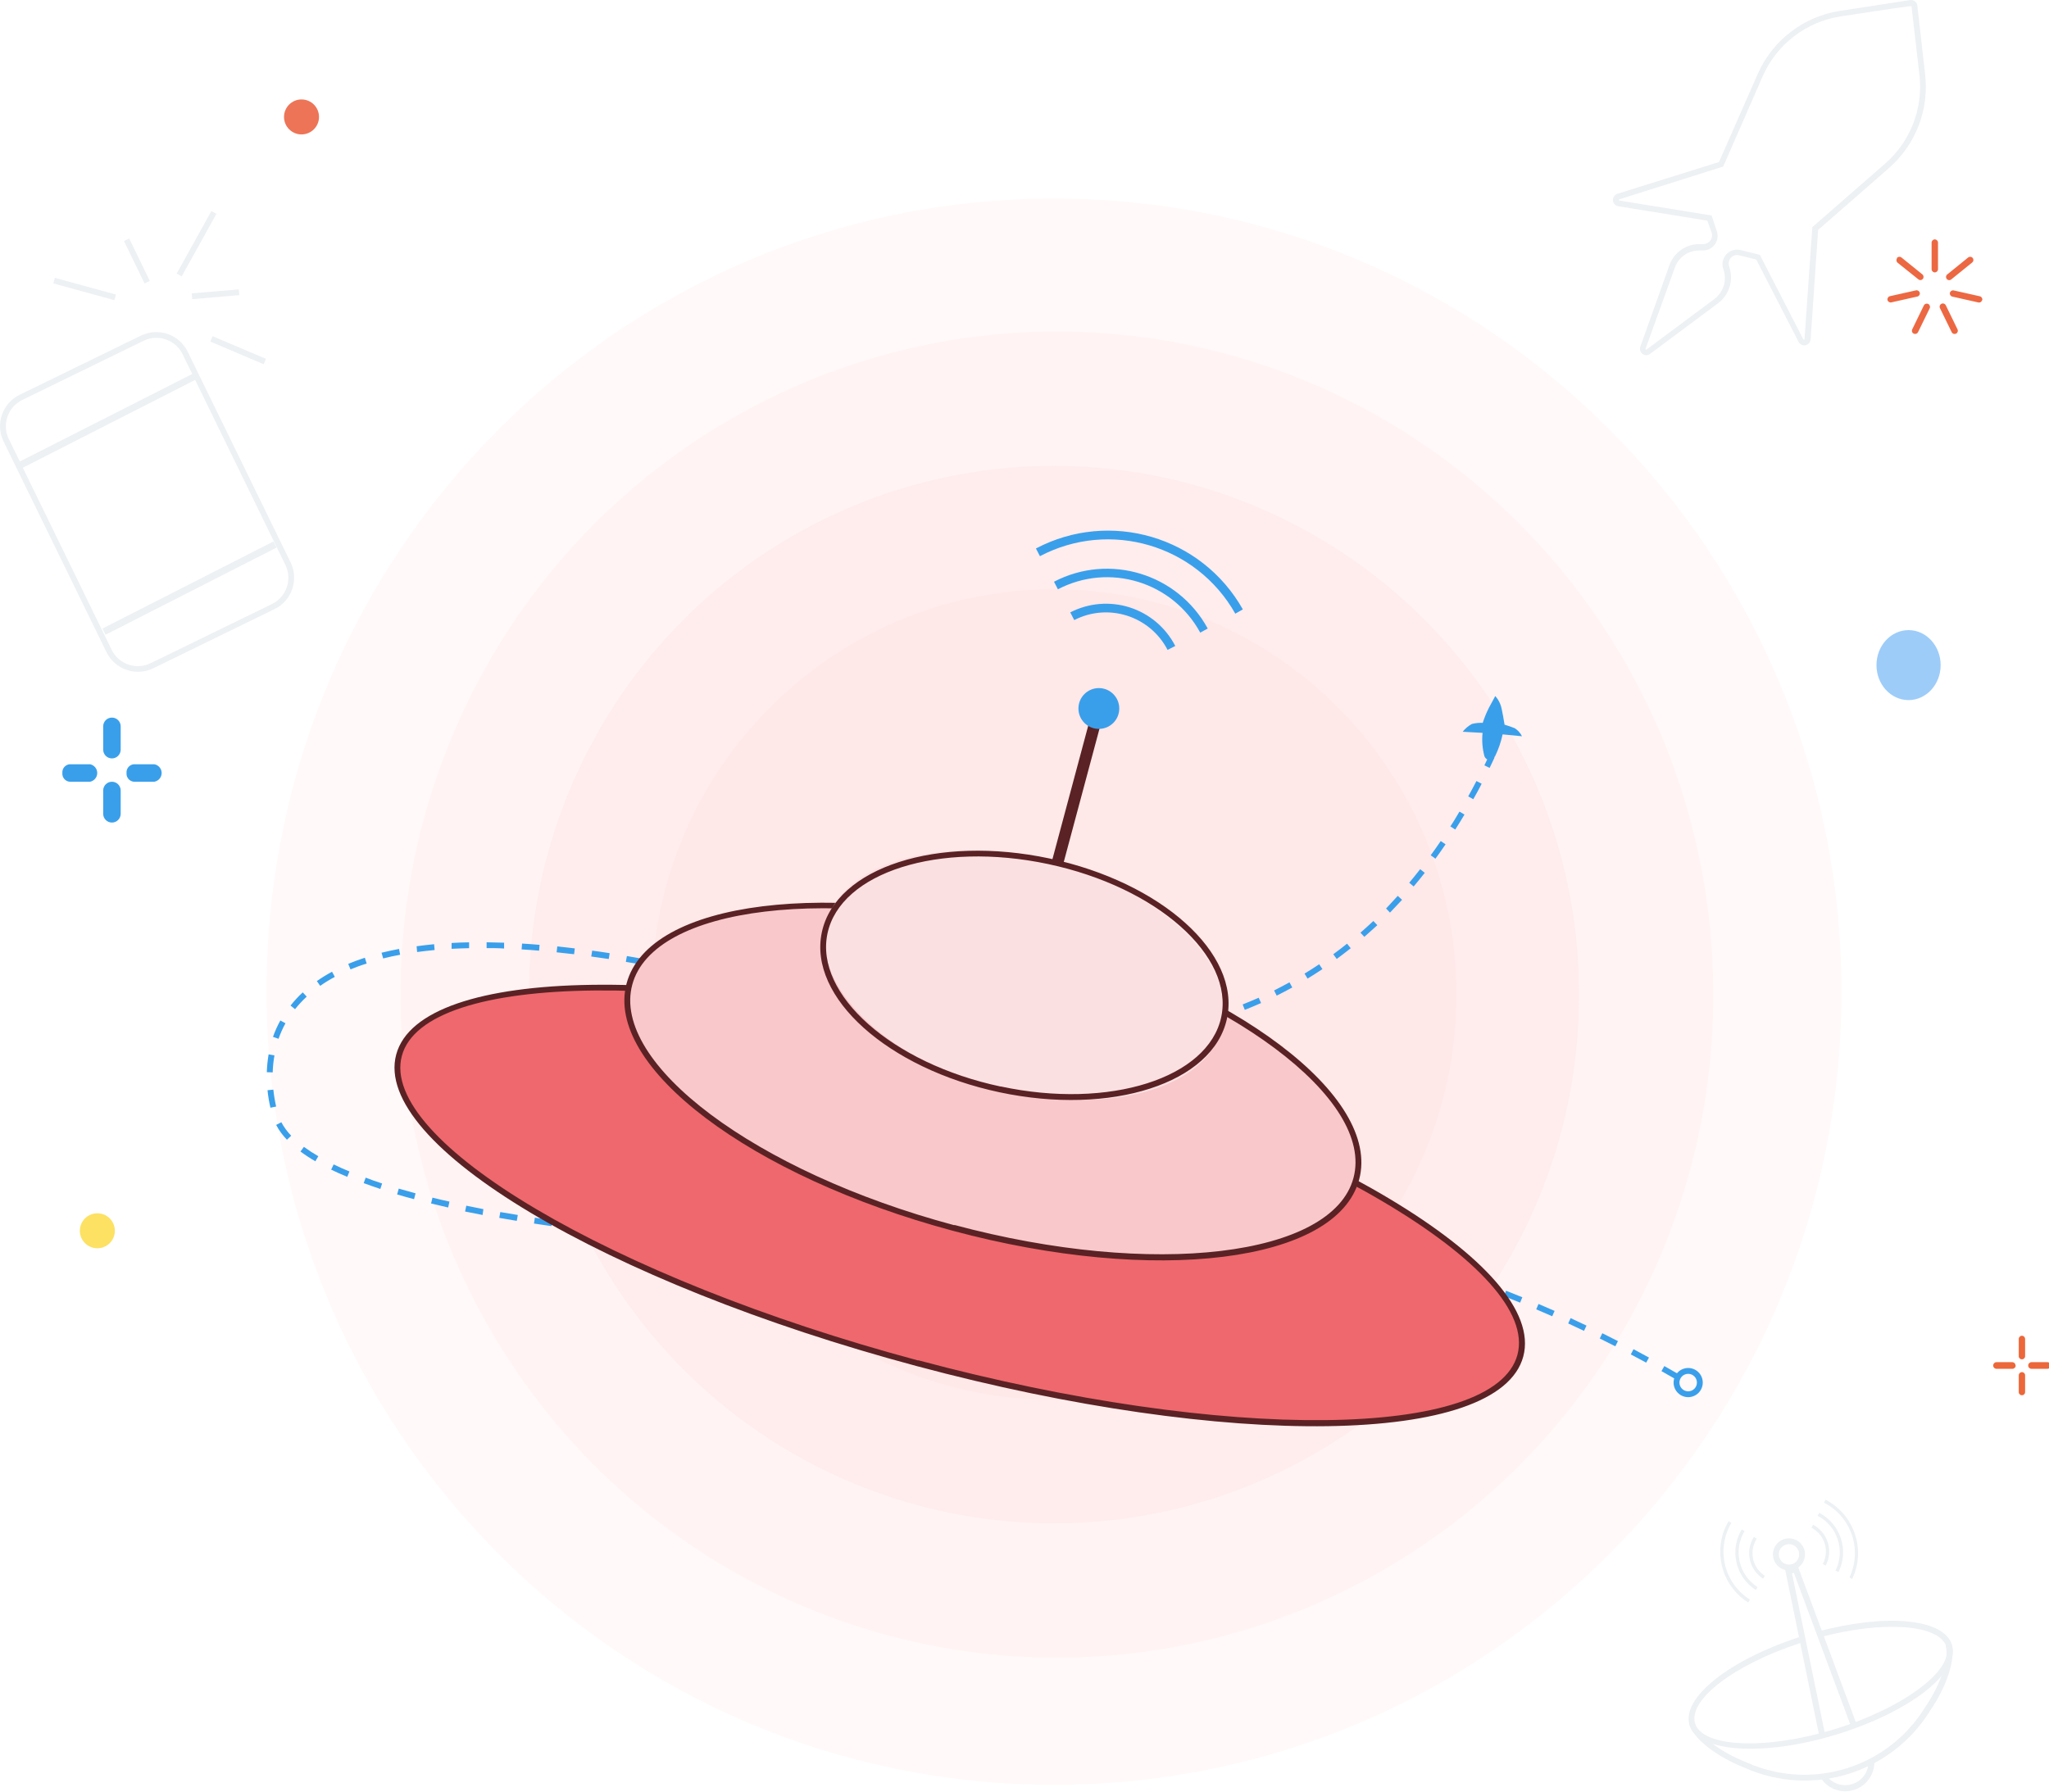
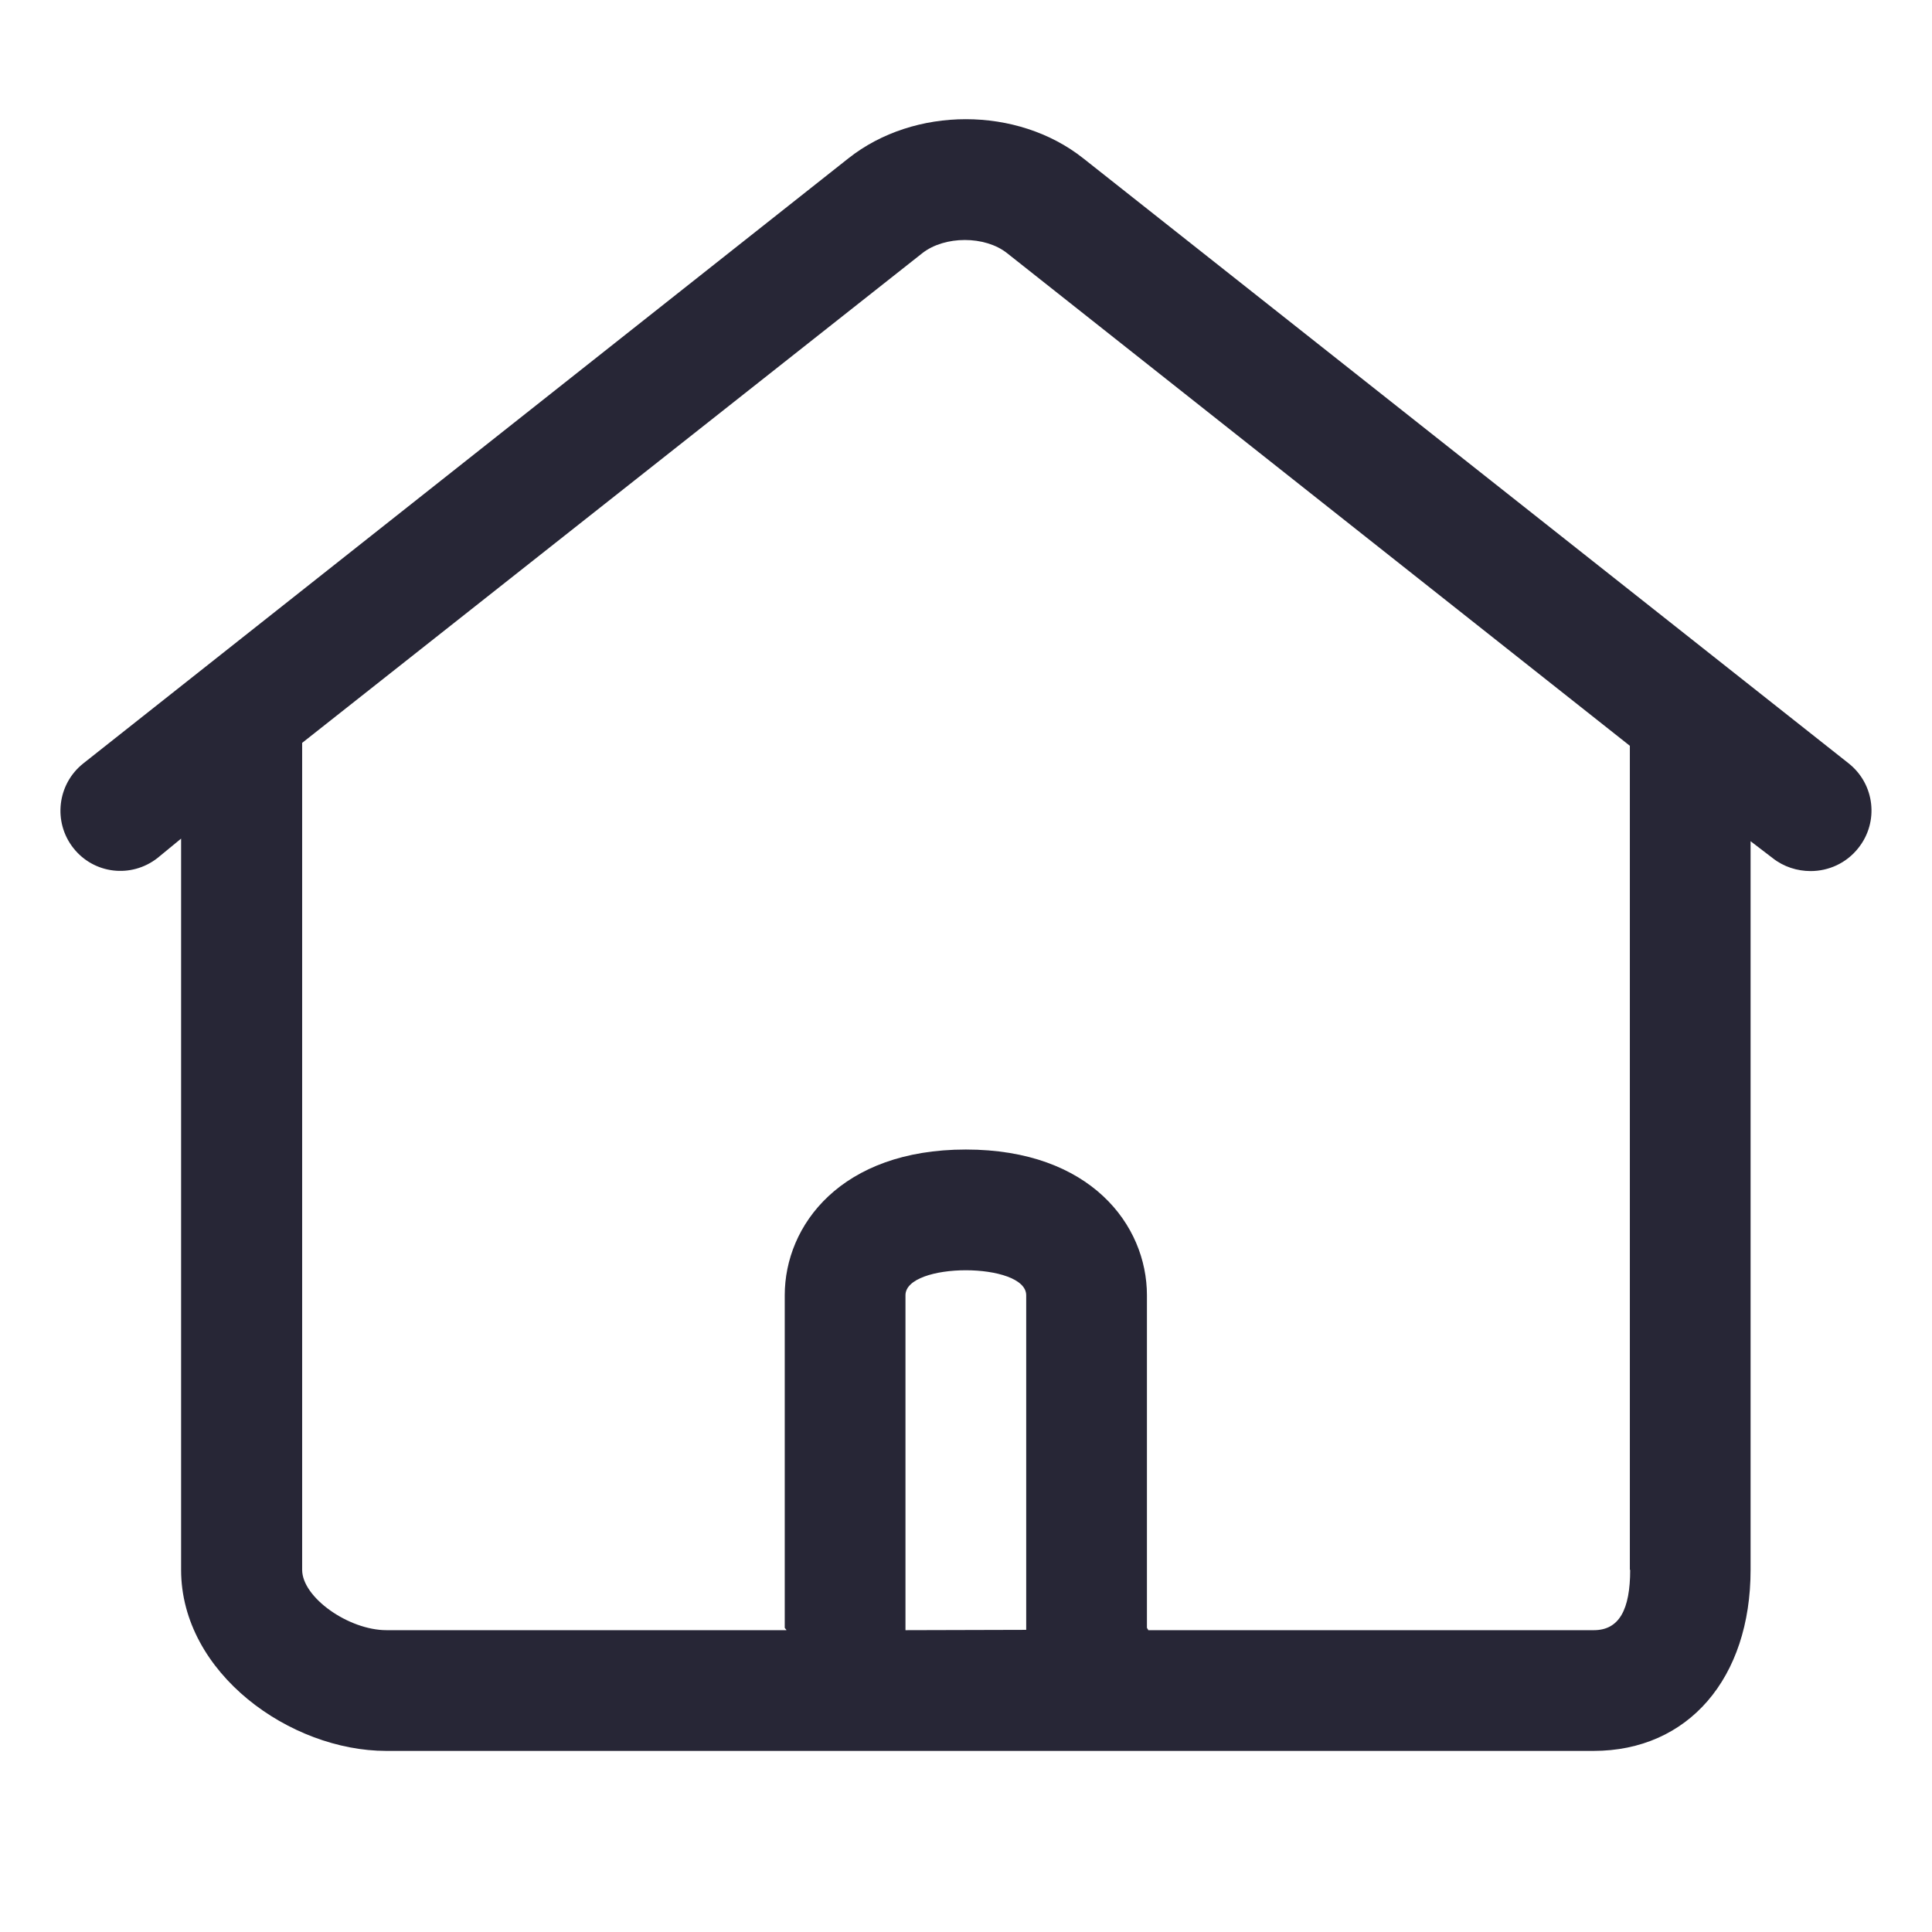
- <svg xmlns="http://www.w3.org/2000/svg" t="1537338268752" class="icon" style="" viewBox="0 0 1171 1024" version="1.1" p-id="2623" width="146.375" height="128">
+ <svg xmlns="http://www.w3.org/2000/svg" version="1.1" width="200" height="200" viewBox="0 0 200 200">
  <defs>
-     <style type="text/css" />
+     <style type="text/css">
+ @font-face {
+   font-family: "ifont";
+   src: url("//at.alicdn.com/t/font_1442373896_4754455.eot?#iefix") format("embedded-opentype"), url("//at.alicdn.com/t/font_1442373896_4754455.woff") format("woff"), url("//at.alicdn.com/t/font_1442373896_4754455.ttf") format("truetype"), url("//at.alicdn.com/t/font_1442373896_4754455.svg#ifont") format("svg");
+ }
+ 
+ </style>
  </defs>
-   <path d="M152.314 566.89a453.376 450.043 90 1 0 900.086 0 453.376 450.043 90 1 0-900.086 0Z" fill="#FFF9F9" p-id="2624" />
-   <path d="M228.988 568.557a378.369 375.036 90 1 0 750.071 0 378.369 375.036 90 1 0-750.071 0Z" fill="#FFF3F3" p-id="2625" />
-   <path d="M302.329 568.557a301.695 300.029 90 1 0 600.057 0 301.695 300.029 90 1 0-600.057 0Z" fill="#FFEDED" p-id="2626" />
-   <path d="M372.335 568.557a231.689 230.022 90 1 0 460.044 0 231.689 230.022 90 1 0-460.044 0Z" fill="#FFE8E8" p-id="2627" />
-   <path d="M55.639 703.57m-10.001 0a10.001 10.001 0 1 0 20.002 0 10.001 10.001 0 1 0-20.002 0Z" fill="#FCE163" p-id="2628" />
-   <path d="M1105.738 136.849a1.834 1.834 0 0 1 1.834 1.834v15.235a1.834 1.834 0 0 1-3.667 0V138.683a1.834 1.834 0 0 1 1.834-1.834z m21.635 10.601a1.834 1.834 0 0 1-0.267 2.6l-11.834 9.568a1.834 1.834 0 1 1-2.3-2.834l11.834-9.601a1.834 1.834 0 0 1 2.567 0.267z m5.401 24.069a1.8 1.8 0 0 1-2.2 1.367l-14.835-3.334a1.81 1.81 0 1 1 0.8-3.534l14.868 3.334a1.867 1.867 0 0 1 1.467 2.167z m-14.968 19.202a1.8 1.8 0 0 1-2.434-0.867l-6.667-13.668a1.857 1.857 0 1 1 3.334-1.633l6.667 13.701a1.834 1.834 0 0 1-0.8 2.467z m-24.136 0a1.834 1.834 0 0 1-0.833-2.467l6.667-13.701a1.857 1.857 0 0 1 3.334 1.633l-6.667 13.668a1.8 1.8 0 0 1-2.4 0.867z m-14.968-19.202a1.867 1.867 0 0 1 1.367-2.2l14.868-3.334a1.834 1.834 0 0 1 2.2 1.367 1.8 1.8 0 0 1-1.367 2.167l-14.868 3.334a1.834 1.834 0 0 1-2.2-1.367z m5.401-24.069a1.834 1.834 0 0 1 2.567-0.267l11.968 9.668a1.834 1.834 0 0 1 0.267 2.567 1.8 1.8 0 0 1-2.567 0.267l-11.868-9.501a1.867 1.867 0 0 1-0.267-2.6z" fill="#EC6842" p-id="2629" />
-   <path d="M1155.51 763.575a1.834 1.834 0 0 1 1.834 1.834v9.568a1.834 1.834 0 1 1-3.634 0v-9.568a1.834 1.834 0 0 1 1.8-1.834z m0 20.802a1.8 1.8 0 0 1 1.834 1.8v9.568a1.8 1.8 0 0 1-1.834 1.834 1.8 1.8 0 0 1-1.8-1.834v-9.568a1.8 1.8 0 0 1 1.8-1.8z m16.468-3.8a1.9 1.9 0 0 1-1.834 1.9h-9.134a1.9 1.9 0 0 1 0-3.8h9.134a1.9 1.9 0 0 1 1.834 1.9z m-20.002 0a1.9 1.9 0 0 1-1.834 1.9h-9.134a1.9 1.9 0 0 1 0-3.8h9.134a1.9 1.9 0 0 1 1.733 1.9z" fill="#EC673A" p-id="2630" />
-   <path d="M63.973 410.208a5 5 0 0 1 5 5v13.335a5 5 0 0 1-10.001 0v-13.335a5 5 0 0 1 5-5z m0 36.67a5 5 0 0 1 5 5v13.335a5 5 0 0 1-10.001 0v-13.335a5 5 0 0 1 5-5z m8.334-5a4.634 4.634 0 0 1 4.167-5h11.668a5.067 5.067 0 0 1 0 10.001h-11.668a4.634 4.634 0 0 1-4.167-5z m-36.67 0a4.634 4.634 0 0 1 4.167-5h11.668a5.1 5.1 0 0 1 0 10.001h-11.668a4.634 4.634 0 0 1-4.167-5z" fill="#3A9FEA" p-id="2631" />
-   <path d="M172.316 66.842m-10.001 0a10.001 10.001 0 1 0 20.002 0 10.001 10.001 0 1 0-20.002 0Z" fill="#ED7457" p-id="2632" />
-   <path d="M1072.402 380.205a20.002 18.335 90 1 0 36.67 0 20.002 18.335 90 1 0-36.67 0Z" fill="#9DCCF9" p-id="2633" />
-   <path d="M959.858 785.877c-2.9-1.7-5.801-3.334-8.701-4.967l-1.633 2.9 8.667 4.934z m-17.468-9.834l-8.834-4.767-1.567 2.967 8.801 4.7z m-17.735-9.401l-8.934-4.5-1.467 3 8.901 4.467z m-17.968-8.868c-3.034-1.467-6.034-2.867-9.068-4.267l-1.4 3.034c3 1.367 6.034 2.8 9.034 4.234z m-18.235-8.401c-3.067-1.367-6.134-2.667-9.201-3.967l-1.3 3.067c3.034 1.267 6.101 2.6 9.134 3.967z m-18.435-7.801l-9.334-3.734-1.2 3.134 9.268 3.667z m-18.735-7.267c-3.134-1.167-6.267-2.3-9.434-3.334l-1.1 3.134 9.401 3.334z m-18.935-6.667c-3.334-1.067-6.367-2.067-9.534-3.067l-1 3.167 9.468 3.067z m-19.168-6.001c-3.334-0.933-6.434-1.867-9.634-2.734l-0.9 3.334c3.334 0.867 6.401 1.8 9.601 2.734z m-19.302-5.301c-3.334-0.833-6.467-1.633-9.734-2.4l-0.767 3.334c3.334 0.767 6.467 1.567 9.668 2.4z m-19.502-4.634c-3.334-0.7-6.667-1.4-9.834-2.034l-0.633 3.334c3.334 0.633 6.501 1.333 9.734 2.034z m-19.702-3.9c-3.334-0.567-6.667-1.133-10.001-1.633l-0.533 3.334c3.334 0.533 6.667 1.067 9.834 1.667z m-20.002-3.134l-10.001-1.267-0.367 3.334c3.334 0.367 6.667 0.8 10.001 1.233z m-20.002-2.334c-3.334-0.333-6.667-0.6-10.001-0.867l-0.267 3.334c3.334 0.233 6.667 0.533 10.001 0.867z m-20.002-1.533c-3.334-0.2-6.667-0.367-10.001-0.467v3.334c3.334 0 6.667 0.267 10.001 0.467z m-20.002-0.733h-10.001v3.334h10.001z m-20.002 0c-3.334 0-6.667 0.2-10.001 0.367l0.167 3.334c3.334-0.167 6.667-0.267 10.001-0.367z m-20.002 0.933l-10.001 0.8 0.267 3.334c3.334-0.3 6.667-0.533 10.001-0.767z m-19.802 1.733l-1.7 0.2-8.234 0.9 0.333 3.334 8.267-0.867 1.7-0.2z m-19.835 2.034l-10.001 0.833 0.267 3.334 10.001-0.833z m-20.002 1.6l-10.001 0.633 0.2 3.334 10.001-0.667z m-20.002 1.167l-10.001 0.467 0.167 3.334 10.001-0.467z m-20.002 0.867l-10.001 0.267v3.334l10.001-0.3z m-20.002 0.5h-10.001v3.334h10.001z m-20.002 0.2h-10.001v3.334h10.001z m-20.002 0h-10.001v3.334h10.001z m-20.002-0.4l-10.001-0.3v3.334l10.001 0.3z m-20.002-0.667l-10.001-0.467v3.334l10.001 0.467z m-20.002-0.967l-10.001-0.6-0.2 3.334 10.001 0.6z m-20.002-1.267l-10.001-0.733-0.267 3.334 10.001 0.733z m-20.002-1.567c-3.334-0.267-6.667-0.567-10.001-0.9l-0.3 3.334 10.001 0.9z m-20.002-1.867l-10.001-1.067-0.367 3.334 10.001 1.067z m-20.002-2.234l-10.001-1.233-0.433 3.334 10.001 1.267z m-19.335-2.567l-10.001-1.467-0.5 3.334 10.001 1.467z m-19.735-3.034l-10.001-1.667-0.6 3.334c3.334 0.6 6.667 1.167 10.001 1.7z m-19.669-3.334l-9.768-1.967-0.7 3.334 10.001 1.967z m-19.402-4.3c-3.334-0.733-6.667-1.5-9.701-2.267l-0.8 3.334 9.768 2.3z m-19.369-4.734l-9.601-2.7-0.933 3.334c3.134 0.933 6.367 1.834 9.668 2.7z m-19.102-5.634c-3.334-1.067-6.401-2.167-9.401-3.334l-1.133 3.134c3.034 1.133 6.201 2.2 9.501 3.334z m-18.668-6.867c-3.334-1.333-6.201-2.667-9.034-4.034l-1.433 3c2.867 1.4 5.967 2.767 9.201 4.1z m-17.802-8.701a95.409 95.409 0 0 1-8.234-5.367l-1.967 2.667a87.308 87.308 0 0 0 8.501 5.567z m-15.501-11.734a33.803 33.803 0 0 1-5.634-7.701l-2.967 1.533a37.17 37.17 0 0 0 6.167 8.467z m-8.601-16.668a82.308 82.308 0 0 1-1.6-9.668l-3.334 0.333a82.308 82.308 0 0 0 1.667 10.001z m-1.967-19.535a66.406 66.406 0 0 1 1-9.701l-3.334-0.6a73.34 73.34 0 0 0-1.033 10.201z m3.334-19.202a60.006 60.006 0 0 1 3.967-8.868l-2.934-1.6a60.439 60.439 0 0 0-4.2 9.368z m9.434-16.935a66.673 66.673 0 0 1 6.667-7.167l-2.267-2.434a64.139 64.139 0 0 0-6.967 7.534z m14.368-13.335a82.274 82.274 0 0 1 8.367-5.134l-1.6-2.934a88.375 88.375 0 0 0-8.667 5.334z m17.335-9.401c2.934-1.233 6.001-2.367 9.234-3.334l-1.033-3.334q-4.934 1.6-9.501 3.5z m18.668-6.267q4.7-1.2 9.701-2.1l-0.633-3.334c-3.334 0.633-6.667 1.367-10.001 2.167z m19.402-3.667c3.334-0.433 6.667-0.833 10.001-1.133l-0.3-3.334c-3.334 0.333-6.667 0.7-10.001 1.167z m19.702-1.834c3.334-0.167 6.667-0.3 10.001-0.367v-3.334c-3.334 0-6.667 0.2-10.001 0.367z m20.002-0.4c3.334 0 6.667 0 10.001 0.233v-3.334c-3.334 0-6.667-0.2-10.001-0.233z m20.002 0.733c3.334 0.2 6.667 0.433 10.001 0.733l0.267-3.334c-3.334-0.3-6.667-0.533-10.001-0.733z m20.002 1.667l10.001 1.1 0.4-3.334c-3.334-0.4-6.667-0.8-10.001-1.133z m19.802 2.4c3.334 0.433 6.667 0.933 10.001 1.433l0.533-3.334c-3.334-0.533-6.667-1.033-10.001-1.467z m19.769 3.067c3.334 0.533 6.667 1.1 10.001 1.733l0.6-3.334-10.001-1.733z m19.635 3.567l9.768 2 0.667-3.334-9.801-2z m19.502 4.067l9.734 2.2 0.767-3.334-9.801-2.2z m19.502 4.5c3.334 0.767 6.434 1.533 9.701 2.367l0.8-3.334-9.701-2.4z m19.369 4.9l9.668 2.534 0.867-3.334-9.701-2.534z m19.202 5.134l9.601 2.7 0.933-3.334-9.668-2.7z m19.335 5.367c3.334 0.9 6.467 1.733 9.668 2.567l0.833-3.334-9.634-2.534z m19.402 4.934c3.334 0.8 6.667 1.533 9.768 2.267l0.733-3.334c-3.334-0.7-6.467-1.467-9.734-2.234z m19.602 4.334l10.001 1.9 0.6-3.334-9.801-1.9z m19.769 3.634c3.334 0.567 6.667 1.067 10.001 1.533l0.5-3.334-10.001-1.5z m20.002 2.867c3.334 0.433 6.667 0.8 10.001 1.133l0.333-3.334c-3.334-0.333-6.667-0.733-10.001-1.133z m20.002 2.034c3.334 0.267 6.667 0.5 10.001 0.667l0.2-3.334c-3.334 0-6.667-0.4-10.001-0.667z m20.002 1.1h10.001v-3.334h-10.001z m20.002 0c3.334 0 6.667-0.233 10.001-0.4v-3.334c-3.334 0.167-6.667 0.3-10.001 0.4z m20.002-1.1c3.334-0.3 6.667-0.633 10.001-1l-0.4-3.334q-4.9 0.6-10.001 1z m20.002-2.334c3.334-0.533 6.667-1.067 10.001-1.7l-0.633-3.334c-3.334 0.6-6.501 1.167-9.801 1.667z m19.835-3.734c3.334-0.733 6.667-1.533 9.768-2.367l-0.833-3.334c-3.334 0.833-6.401 1.633-9.668 2.367z m19.502-5.167c3.334-0.967 6.401-2.034 9.568-3.134l-1.1-3.134c-3.134 1.067-6.267 2.1-9.434 3.1z m19.068-6.667q4.7-1.867 9.301-3.9l-1.367-3.034c-3.034 1.333-6.067 2.6-9.168 3.834z m18.235-8.134c3-1.5 5.967-3.067 8.901-4.667l-1.6-2.934c-2.9 1.6-5.834 3.134-8.801 4.634z m17.635-9.734c2.867-1.767 5.701-3.567 8.501-5.434l-1.867-2.767c-2.734 1.834-5.534 3.634-8.367 5.334z m16.668-11.234c2.7-2 5.367-4.034 8.001-6.134l-2.1-2.6c-2.567 2.067-5.2 4.067-7.867 6.034z m15.768-12.635c2.5-2.2 5-4.434 7.434-6.667l-2.267-2.4c-2.434 2.267-4.867 4.5-7.367 6.667z m14.668-13.868q3.334-3.534 6.901-7.301l-2.467-2.267c-2.234 2.467-4.5 4.9-6.667 7.234z m13.535-14.935c2.134-2.534 4.267-5.134 6.334-7.801l-2.634-2.067c-2.034 2.634-4.134 5.2-6.234 7.734z m12.435-15.868c1.967-2.7 3.9-5.434 5.801-8.234l-2.767-1.867c-1.867 2.734-3.767 5.467-5.734 8.134z m11.334-16.668c1.8-2.834 3.534-5.667 5.267-8.567l-2.867-1.7c-1.7 2.867-3.334 5.701-5.2 8.467z m10.301-17.335c1.6-2.9 3.334-5.867 4.767-8.868l-2.967-1.533c-1.533 2.967-3.1 5.901-4.7 8.768z m9.334-17.902c0.933-1.967 1.9-3.967 2.834-5.967l-3-1.4-2.834 5.901z" fill="#3A9FEA" p-id="2634" />
-   <path d="M964.792 798.679a8.334 8.334 0 1 1 8.334-8.334 8.334 8.334 0 0 1-8.334 8.334z m0-3.334a5 5 0 1 0-5-5 5 5 0 0 0 5 5z" fill="#3A9FEA" p-id="2635" />
-   <path d="M524.273 779.26a331.698 93.342 15 1 0 48.317-180.323 331.698 93.342 15 1 0-48.317 180.323Z" fill="#EF686D" p-id="2636" />
-   <path d="M523.85 780.91c-177.917-47.671-311.13-126.679-297.428-178.05s168.683-53.172 346.7-5.501 311.163 126.845 297.428 178.084-168.783 53.138-346.7 5.467z m0.867-3.334c175.95 47.138 329.565 45.204 342.499-3.134s-119.078-126.845-295.061-173.983-329.531-45.238-342.499 3.134 119.078 126.945 295.061 174.117z" fill="#5A2224" p-id="2637" />
-   <path d="M544.957 701.993a215.02 86.675 15 1 0 44.866-167.443 215.02 86.675 15 1 0-44.866 167.443Z" fill="#F8C8CB" p-id="2638" />
-   <path d="M544.552 703.57c-115.511-30.97-199.186-93.876-186.451-141.413s116.678-60.206 232.189-29.236 199.186 93.876 186.451 141.413-116.678 60.272-232.189 29.236z m0.867-3.334c113.877 30.536 216.054 18.068 228.088-26.869s-70.207-106.677-184.084-137.346-216.054-18.068-228.088 26.903 70.207 106.977 184.084 137.48z" fill="#5A2224" p-id="2639" />
-   <path d="M568.166 621.925a116.678 66.673 15 1 0 34.512-128.802 116.678 66.673 15 1 0-34.512 128.802Z" fill="#FBE0E2" p-id="2640" />
-   <path d="M571.221 624.395c-63.806-13.568-109.444-54.272-101.543-91.442s66.14-55.805 130.012-42.237 109.444 54.272 101.543 91.442-66.206 55.805-130.012 42.237z m0.7-3.334c62.239 13.335 118.578-4.8 126.012-39.67s-36.67-74.274-99.009-87.475-118.578 4.8-126.012 39.67 36.737 74.307 99.009 87.542z" fill="#5A2224" p-id="2641" />
-   <path d="M601.044 492.723l23.296-86.942 6.441 1.727-23.296 86.942z" fill="#5A2224" p-id="2642" />
-   <path d="M627.993 405.008m-11.668 0a11.668 11.668 0 1 0 23.336 0 11.668 11.668 0 1 0-23.336 0Z" fill="#3A9FEA" p-id="2643" />
-   <path d="M710.268 348.369l-4.3 2.434a83.541 83.541 0 0 0-111.644-32.87l-2.3-4.4a88.442 88.442 0 0 1 118.245 34.803z m-20.002 10.901l-4.334 2.367a60.606 60.606 0 0 0-81.341-24.769l-2.234-4.334a65.573 65.573 0 0 1 87.808 26.669z m-18.602 10.001l-4.4 2.234a39.637 39.637 0 0 0-53.338-17.035l-2.267-4.4a44.504 44.504 0 0 1 60.006 19.202z" fill="#3A9FEA" p-id="2644" />
-   <path d="M835.913 418.309a17.335 17.335 0 0 1 5.267-4.467 22.335 22.335 0 0 1 6.201-0.633 57.906 57.906 0 0 1 3.567-8.667q2.067-3.867 3.6-6.667a16.002 16.002 0 0 1 3.7 7.567c0.633 3.034 1.167 5.967 1.6 8.834a54.972 54.972 0 0 1 5.834 2 11.668 11.668 0 0 1 4.134 4.6l-11.068-1.067a54.739 54.739 0 0 1-4.3 12.468c-1.433 2.034-4.7 3.334-6.101 0a36.937 36.937 0 0 1-1.067-13.335z" fill="#3A9FEA" p-id="2645" />
-   <path d="M66.273 168.385L31.336 158.818l-0.867 3.2 34.903 9.568 0.9-3.2zM103.877 157.984l19.802-35.737-2.9-1.6-19.802 35.737 2.9 1.6zM120.178 195.255l30.503 12.968 1.333-3.1-30.503-12.935-1.333 3.067zM85.608 160.585l-11.768-24.269-3 1.467 11.768 24.269 3-1.467zM109.844 171.019l26.903-2.3-0.3-3.3-26.869 2.267 0.267 3.334zM12.701 228.658a16.668 16.668 0 0 0-7.667 22.269l58.772 120.511a16.668 16.668 0 0 0 22.269 7.667l69.373-33.837a16.668 16.668 0 0 0 7.667-22.269L104.343 202.489a16.668 16.668 0 0 0-22.302-7.667z m-1.467-3l69.373-33.837a20.002 20.002 0 0 1 26.669 9.234l58.839 120.478a20.002 20.002 0 0 1-9.234 26.669l-69.34 33.837a20.002 20.002 0 0 1-26.669-9.201L2.034 252.393a20.002 20.002 0 0 1 9.201-26.736z" fill="#EDF1F4" p-id="2646" />
-   <path d="M11.968 267.928l101.243-51.605-1.8-3.334L10.168 264.394z m144.314 41.571l-97.743 49.805 1.8 3.534L158.082 313.032z" fill="#EDF1F4" p-id="2647" />
-   <path d="M1004.462 42.44a61.606 61.606 0 0 1 47.138-36.237l40.004-6.167a3.7 3.7 0 0 1 4.2 3.334l4.434 39.404a61.673 61.673 0 0 1-20.735 53.338l-40.437 35.337-4.3 62.639a3.667 3.667 0 0 1-3.9 3.334 3.7 3.7 0 0 1-3-2l-24.169-47.038-9.568-2.4a5.134 5.134 0 0 0-2.834 0 4.967 4.967 0 0 0-3.1 6.334 18.535 18.535 0 0 1-6.267 21.002l-38.837 28.936a3.634 3.634 0 0 1-5.634-4.167l16.668-46.671a18.068 18.068 0 0 1 16.935-11.868h2.234a4.967 4.967 0 0 0 1.567-0.233 5 5 0 0 0 3.334-6.334l-2.467-6.834-50.872-8.234a3.667 3.667 0 0 1-3.034-4.2 3.7 3.7 0 0 1 2.5-2.934l58.072-18.168z m-79.141 71.54c-0.267 0.433 0 0.6 0 0.633l52.872 8.567 3 9.068a8.334 8.334 0 0 1-5.334 10.534 8.467 8.467 0 0 1-2.6 0.4h-2.234a14.701 14.701 0 0 0-13.801 9.668l-16.835 46.671c0.3 0.467 0.4 0.433 0.5 0.367l38.837-28.936a15.035 15.035 0 0 0 5.234-16.868 8.434 8.434 0 0 1 5.067-10.968 8.667 8.667 0 0 1 4.7-0.2l11.034 2.767 24.869 48.371c0.433 0.2 0.6 0 0.633 0l4.467-64.206 41.604-36.337a58.306 58.306 0 0 0 19.635-50.471l-4.567-39.537q-0.4-0.3-40.437 5.867a58.372 58.372 0 0 0-44.604 34.27l-22.535 51.572z" fill="#EDF1F4" p-id="2648" />
-   <path d="M1040.932 1016.933a16.668 16.668 0 0 0 30.27-10.234h-3.334a13.335 13.335 0 0 1-24.202 8.167zM1023.297 896.388l-2.367 3.867 2.967-0.867z m4.834 1.8l-4.034-2.034 1.067 2.9z m-2.967 0.867l32.87 88.342 3.334-0.9-34.037-91.509-7.167 2.067 19.602 95.609 3.334-0.9-18.968-92.375z m-1.067-2.9l4.034 2.034-2.967 0.867z m-0.8 0.233l-2.367 3.867 2.967-0.867z m34.737 91.009l3.334-0.9-34.037-91.509-7.167 2.067 19.602 95.609 3.334-0.9-18.968-92.375 1.267-0.333z" fill="#EDF1F4" p-id="2649" />
-   <path d="M1022.397 897.721a9.168 9.168 0 1 1 9.168-9.168 9.168 9.168 0 0 1-9.168 9.168z m0-3.334a5.834 5.834 0 1 0-5.834-5.834 5.867 5.867 0 0 0 5.834 5.834zM1028.164 935.892c-39.57 12.868-67.373 34.57-62.606 50.205s42.304 18.168 83.675 5.534 71.24-35.237 66.306-51.372c-4.667-15.201-38.07-17.968-76.907-7.501l0.867 3.334c37.204-10.001 68.973-7.401 72.84 5.234 4.134 13.335-24.369 35.07-64.073 47.204s-75.374 10.201-79.508-3.334 22.502-33.737 60.439-46.071z" fill="#EDF1F4" p-id="2650" />
-   <path d="M965.292 985.563c2.534 8.301 15.401 18.502 31.803 25.002a84.308 84.308 0 0 0 105.777-32.336c10.001-14.568 14.901-30.236 12.368-38.537l-3.334 0.967c2.167 7.134-2.534 21.902-11.968 35.703a80.941 80.941 0 0 1-101.776 31.103c-15.535-6.167-27.703-15.768-30.003-22.902z" fill="#EDF1F4" p-id="2651" />
-   <path d="M1058.667 902.622l-1.733-0.833a32.403 32.403 0 0 0-14.535-42.771l0.867-1.733a34.403 34.403 0 0 1 15.268 45.338z m-7.967-3.967l-1.7-0.867a23.569 23.569 0 0 0-10.234-31.303l0.9-1.7a25.502 25.502 0 0 1 11.034 33.87z m-7.301-3.7l-1.7-0.9a15.335 15.335 0 0 0-6.467-20.769l0.9-1.7a17.268 17.268 0 0 1 7.267 23.336zM987.861 869.585l1.633 0.967a32.37 32.37 0 0 0 10.634 43.871l-1.033 1.633a34.337 34.337 0 0 1-11.234-46.471z m7.567 4.634l1.633 1a23.536 23.536 0 0 0 7.434 32.07l-1.033 1.633a25.502 25.502 0 0 1-8.034-34.703z m6.934 4.3l1.633 1.067a15.335 15.335 0 0 0 4.634 21.235l-1.033 1.633a17.368 17.368 0 0 1-5.234-23.936z" fill="#EDF1F4" p-id="2652" />
+   <g class="transform-group">
+     <g transform="scale(0.1953125, 0.1953125)">
+       <path d="M979.792 404.577 574.183 83.943c-34.919-27.694-89.619-27.694-124.538 0L44.208 404.577c-13.933 11.009-16.169 31.135-5.332 44.896s30.619 16.169 44.552 5.332l12.557-10.321 0 387.548c0 54.873 57.969 95.984 108.713 95.984l639.892 0c50.228 0 83.255-38.531 83.255-95.984L927.844 445.861l11.697 8.945c5.848 4.644 13.073 6.881 20.126 6.881 9.461 0 18.922-4.128 25.286-12.213C995.962 435.712 993.726 415.586 979.792 404.577zM479.919 864.027 479.919 686.508c0-8.773 15.997-13.245 31.995-13.245s31.995 4.472 31.995 13.245l0 177.347L479.919 864.027 479.919 864.027zM864.027 832.032c0 21.158-5.848 31.995-19.266 31.995L608.586 864.027c0-0.516-0.688-0.86-0.688-1.376L607.898 686.508c0-37.155-29.93-77.234-95.984-77.234s-95.984 40.079-95.984 77.234l0 176.142c0 0.516 0.86 0.86 0.86 1.376L204.869 864.027c-20.126 0-44.724-17.373-44.724-31.995L160.145 393.74 488.864 134.171c11.869-9.289 33.199-9.289 44.896 0l330.095 261.117L863.855 832.032z" fill="#272636" />
+     </g>
+   </g>
</svg>
